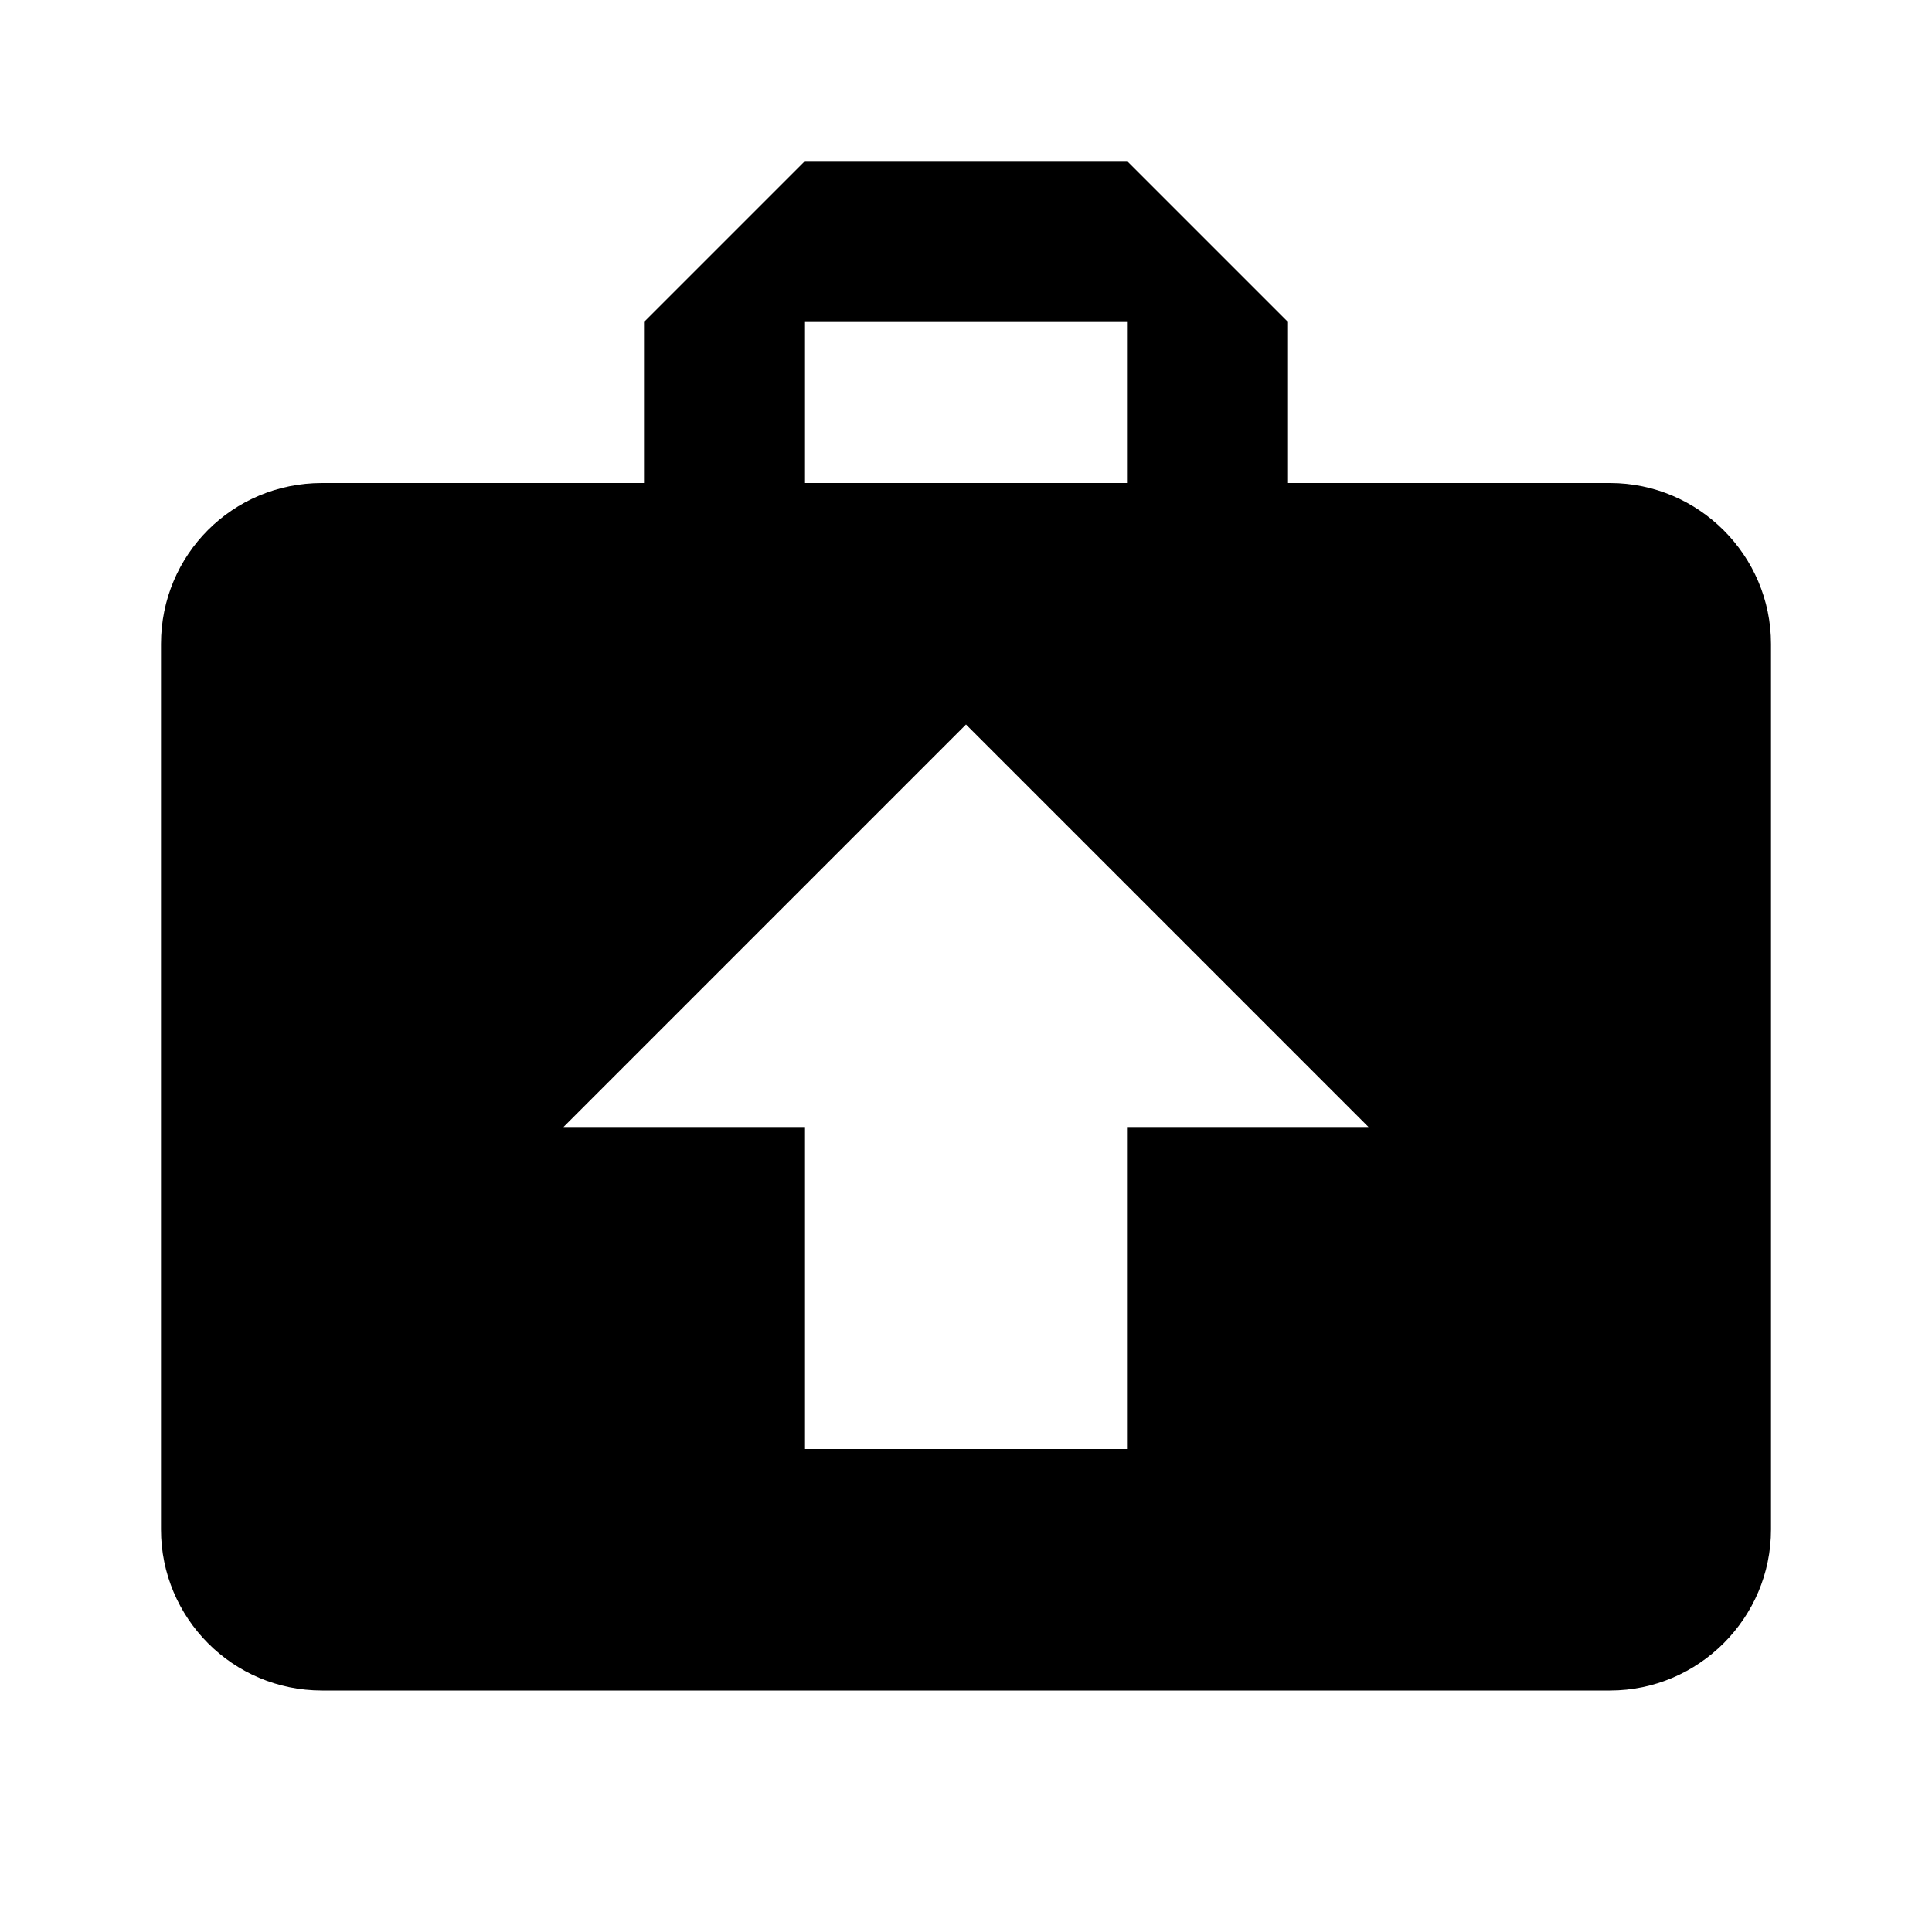
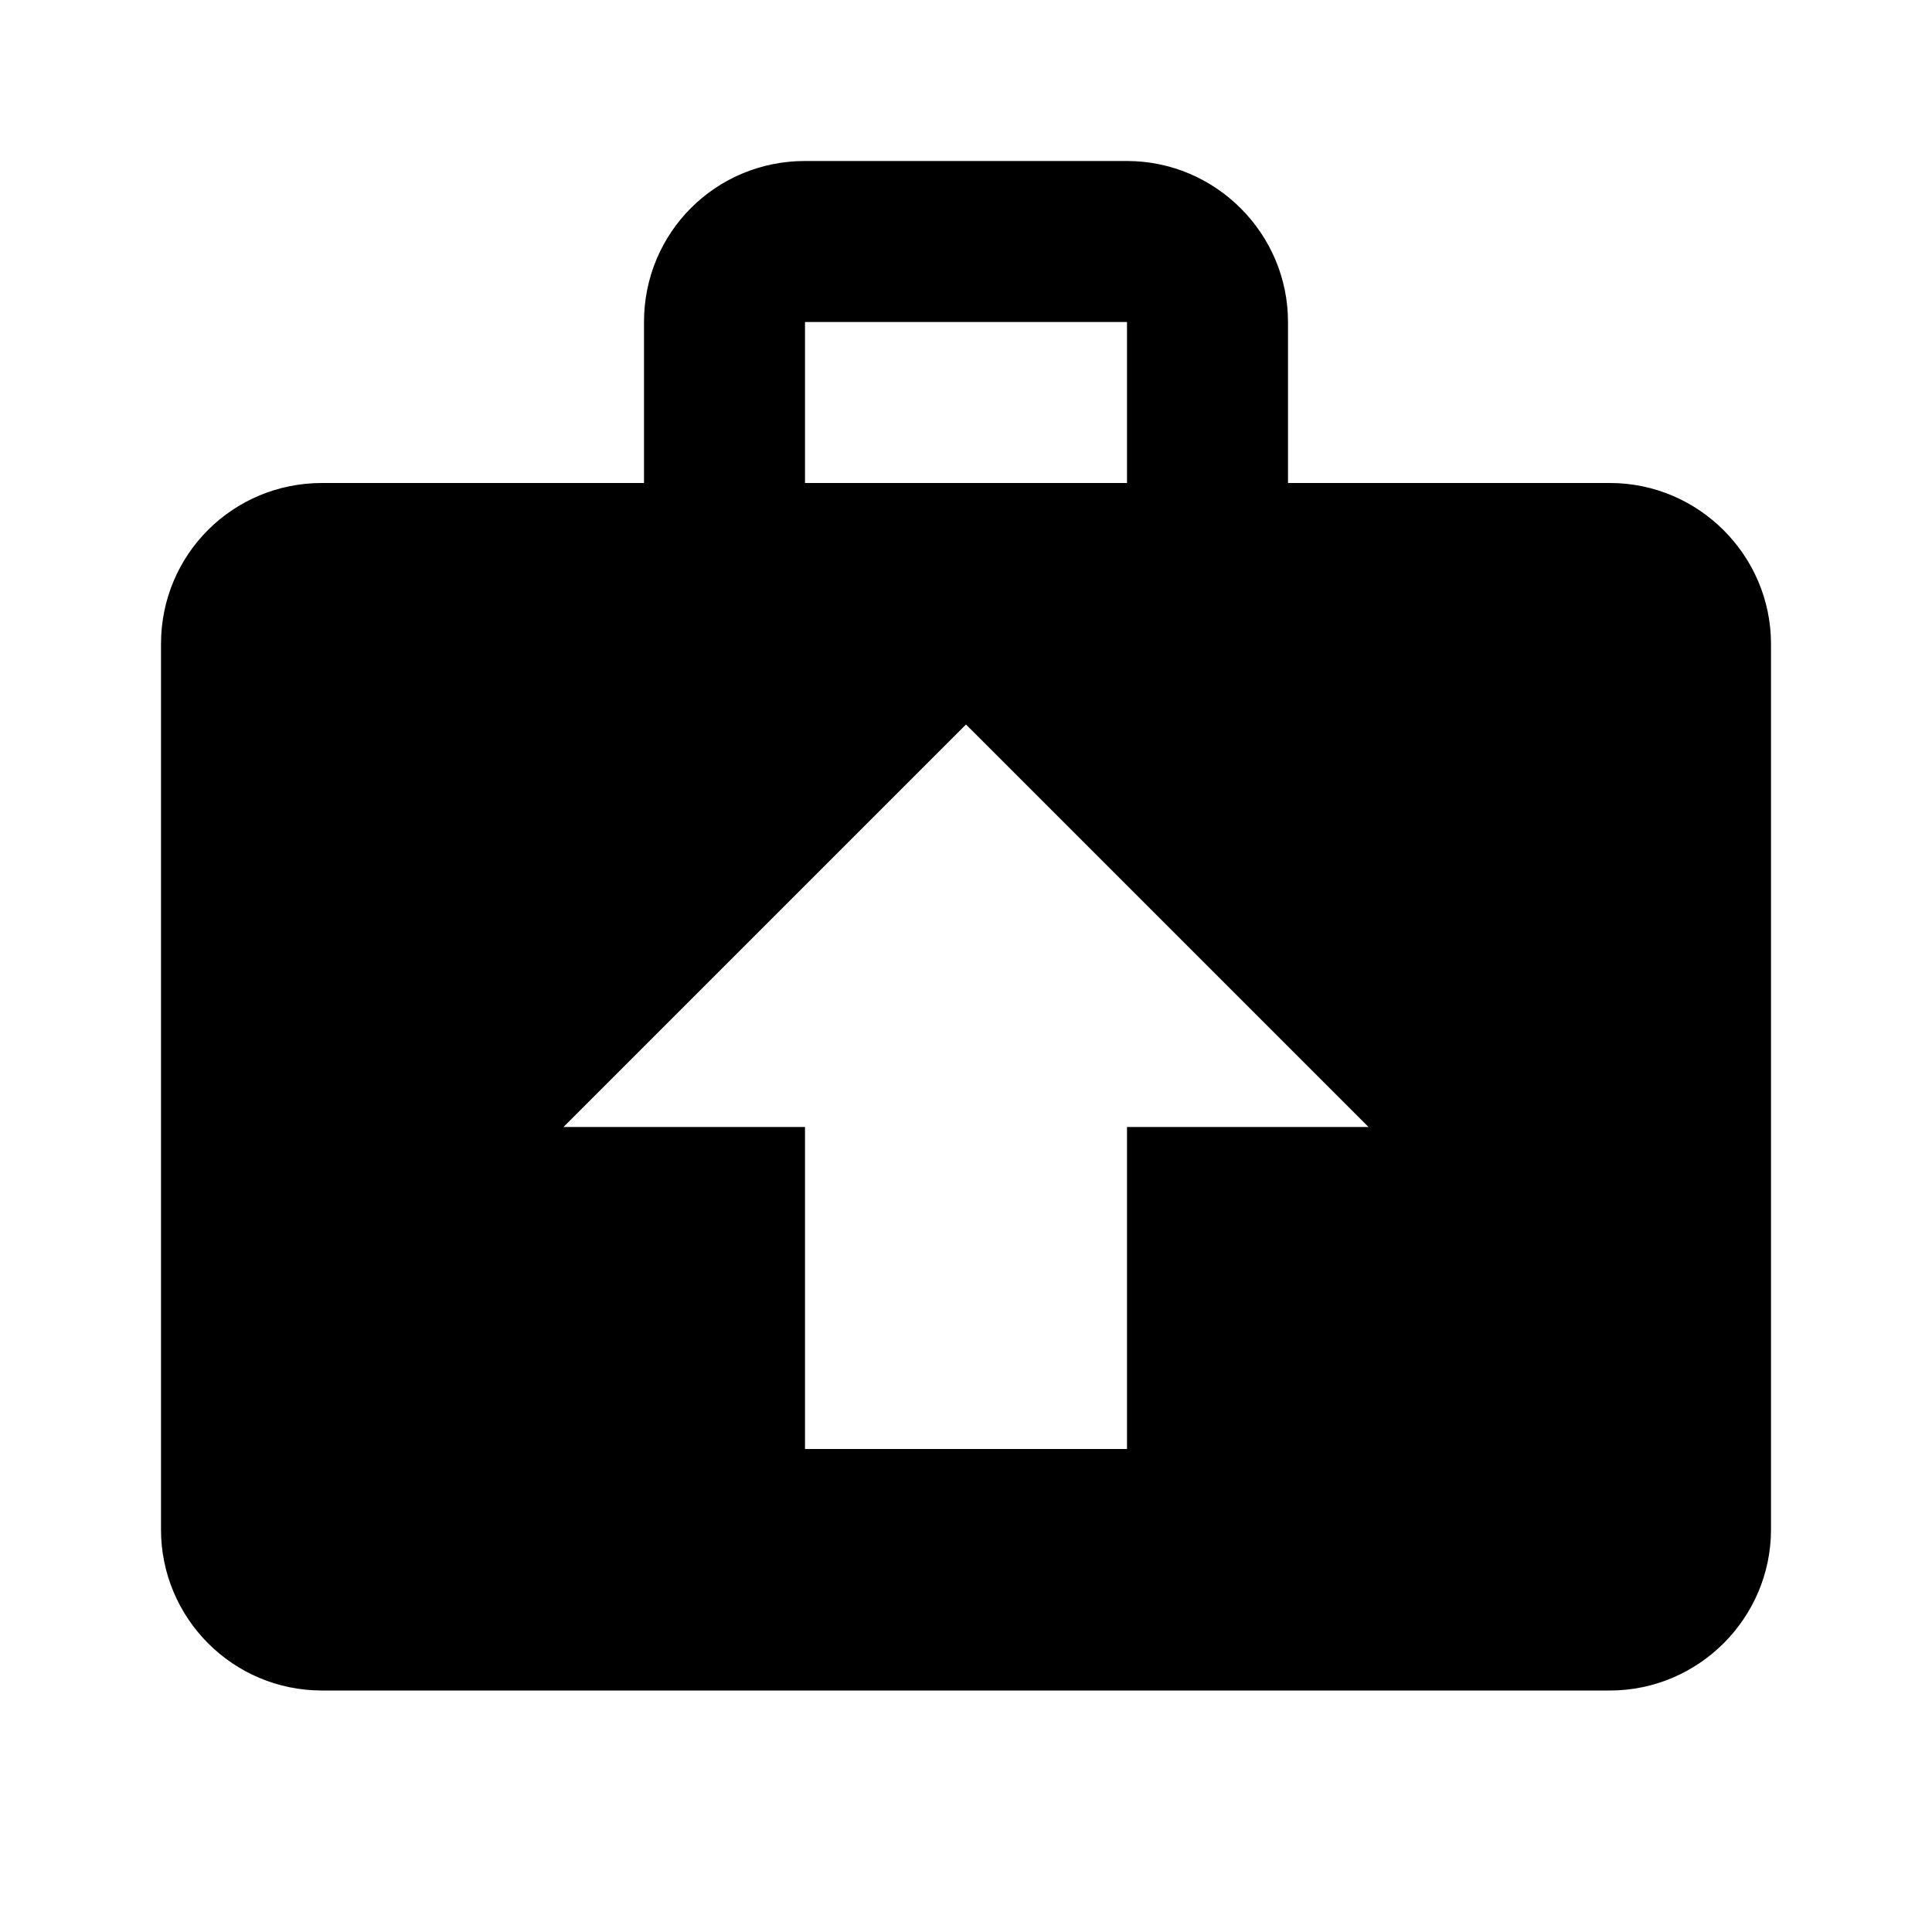
<svg xmlns="http://www.w3.org/2000/svg" version="1.1" width="24" height="24" viewBox="0 0 24 24">
-   <path d="M20,6C21.1,6 22,6.9 22,8V19C22,20.1 21.1,21 20,21H4C2.89,21 2,20.1 2,19V8C2,6.89 2.89,6 4,6H8V4L10,2H14L16,4V6H20M10,4V6H14V4H10M12,9L7,14H10V18H14V14H17L12,9Z" />
+   <path d="M10,2H14C15.1,2 16,2.9 16,4V6H20C21.1,6 22,6.9 22,8V19C22,20.1 21.1,21 20,21H4C2.89,21 2,20.1 2,19V8C2,6.89 2.89,6 4,6H8V4C8,2.89 8.89,2 10,2M14,6V4H10V6H14M12,9L7,14H10V18H14V14H17L12,9Z" />
</svg>
